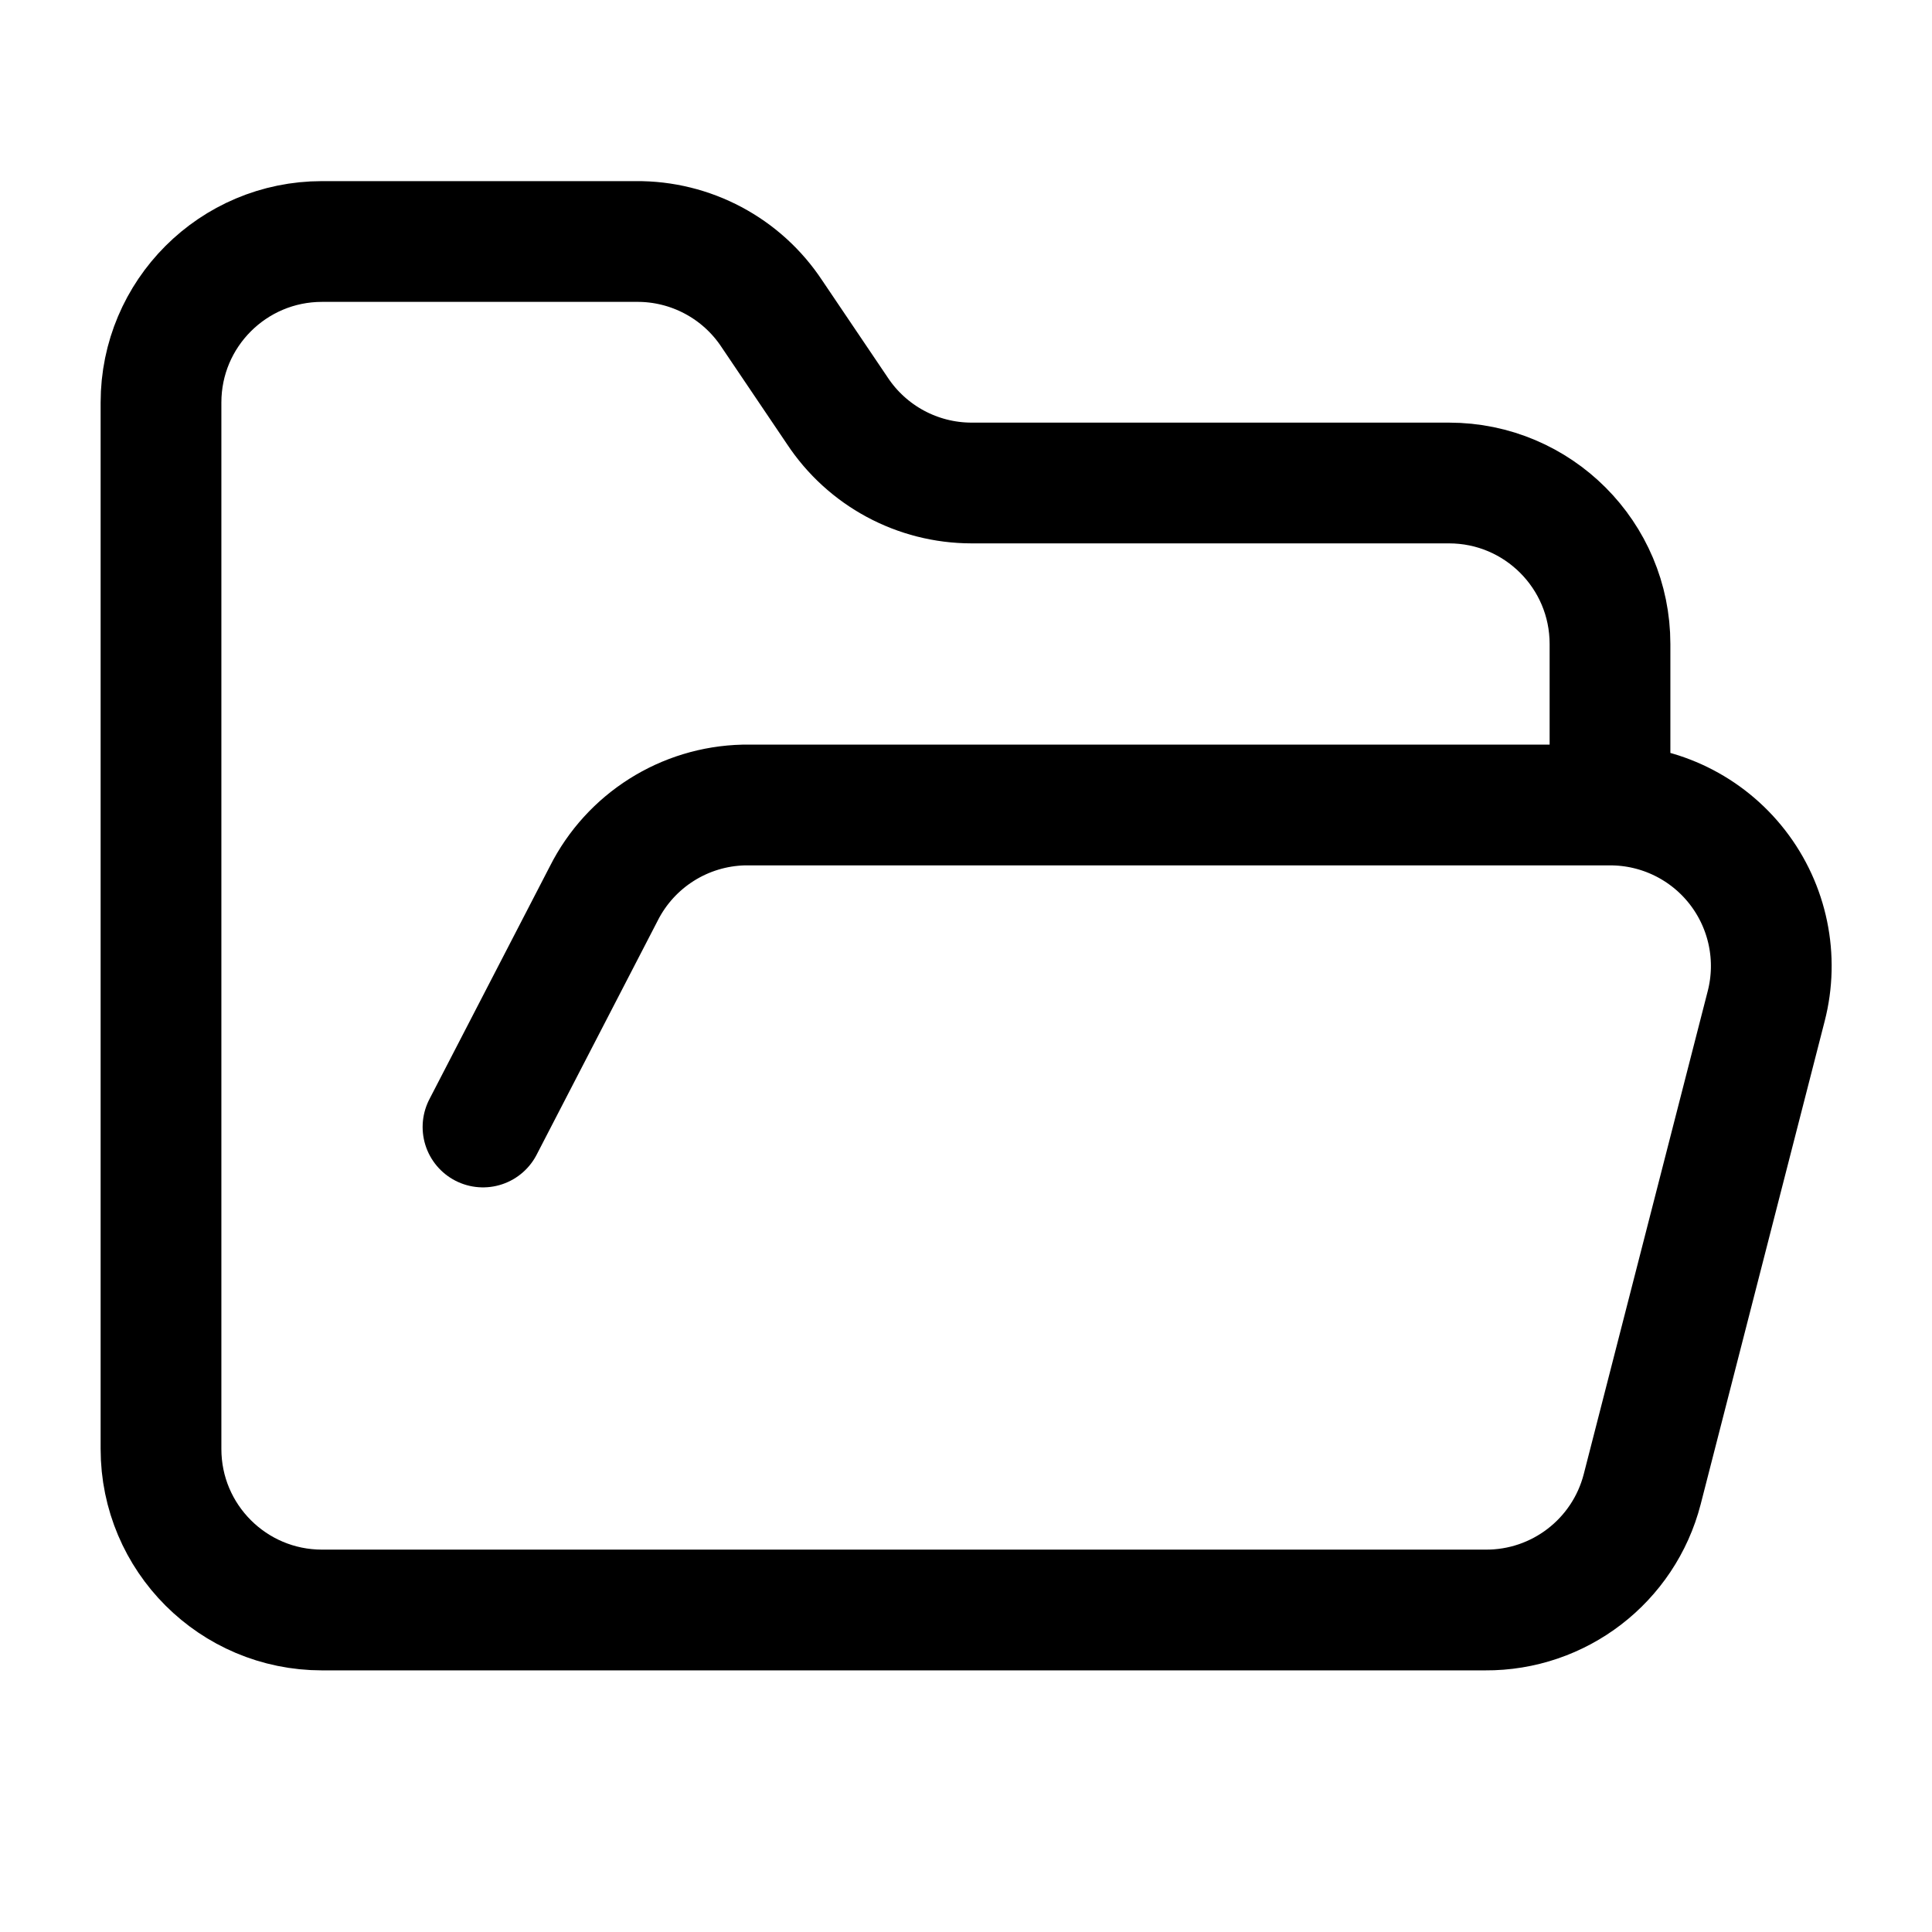
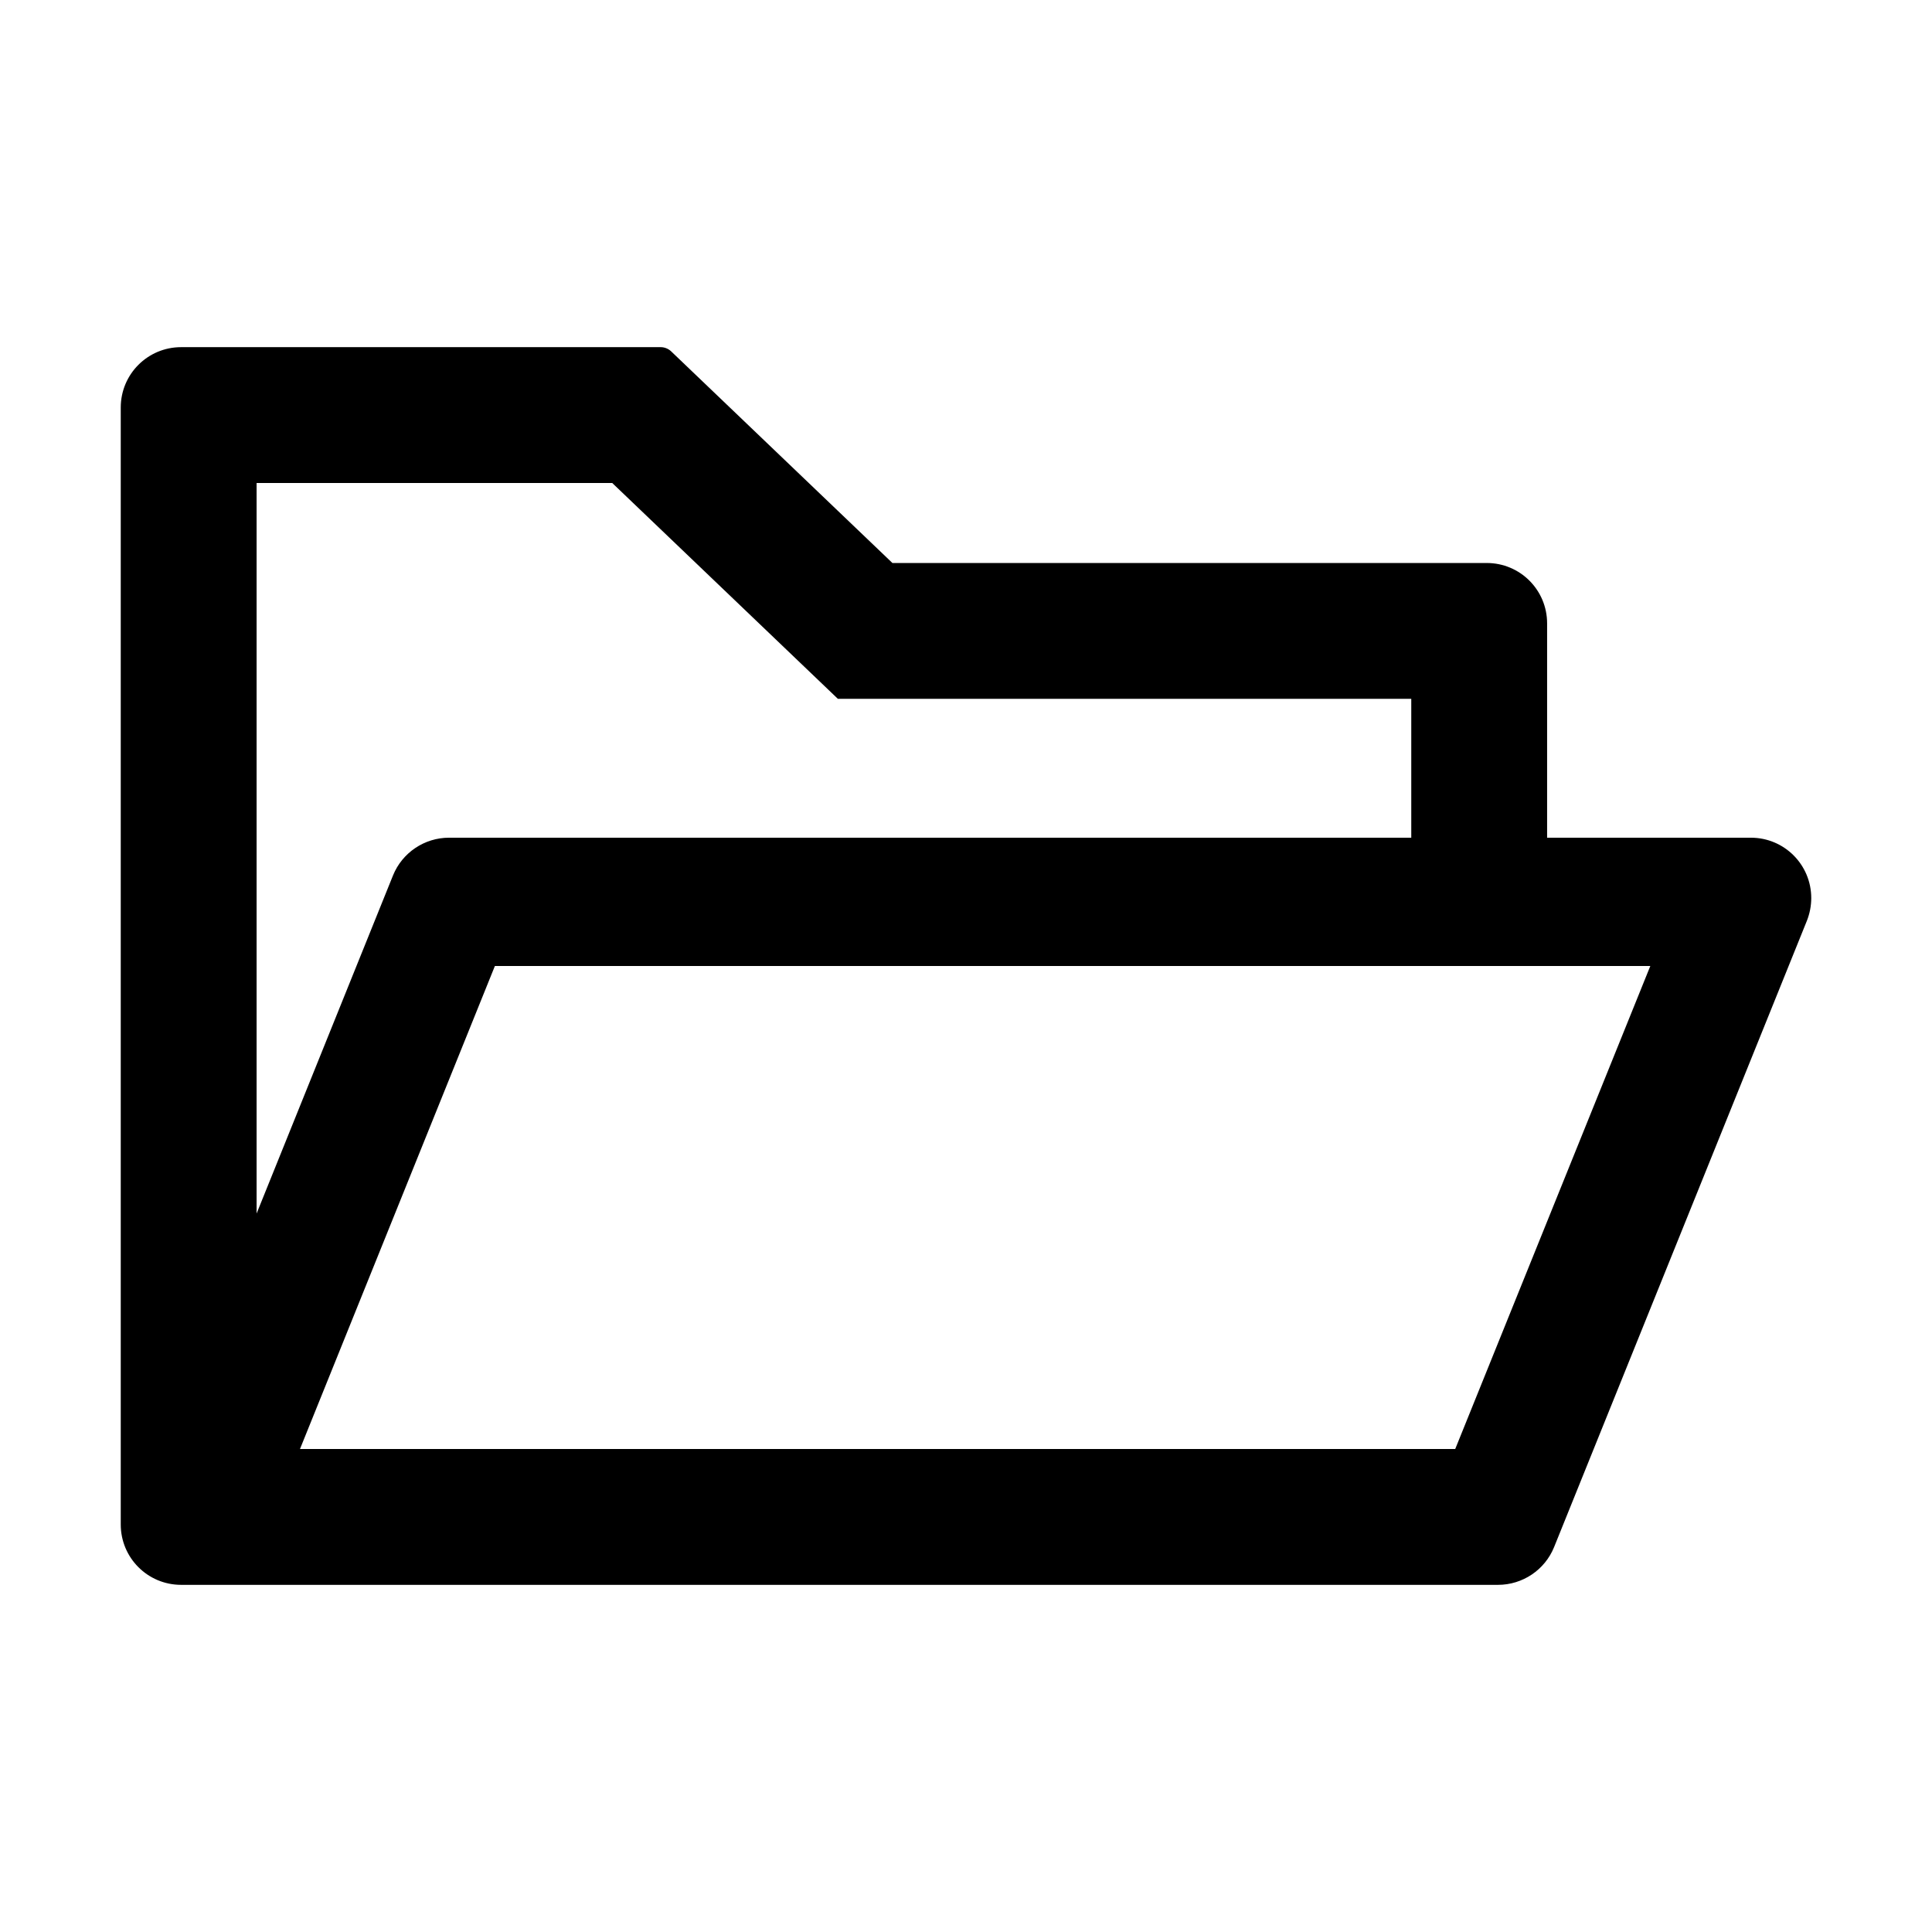
- <svg xmlns="http://www.w3.org/2000/svg" width="24" height="24" viewBox="0 0 24 24" fill="none" stroke="currentColor" stroke-width="1.5" stroke-linecap="round" stroke-linejoin="round">
-   <path d="m6 14 1.5-2.9A2 2 0 0 1 9.24 10H20a2 2 0 0 1 1.94 2.5l-1.54 6a2 2 0 0 1-1.95 1.5H4a2 2 0 0 1-2-2V5a2 2 0 0 1 2-2h3.9a2 2 0 0 1 1.69.9l.81 1.2a2 2 0 0 0 1.67.9H18a2 2 0 0 1 2 2v2" />
+ <svg xmlns="http://www.w3.org/2000/svg" width="24" height="24" viewBox="0 0 1024 1024" fill="currentColor">
+   <path d="M928 444H820V330.4c0-17.7-14.3-32-32-32H473L355.7 186.2c-1.5-1.4-3.5-2.2-5.5-2.2H96c-17.7 0-32 14.3-32 32v592c0 17.7 14.3 32 32 32h698c13 0 24.8-7.9 29.7-20l134-332c1.5-3.8 2.3-7.9 2.3-12 0-17.7-14.3-32-32-32zM136 256h188.5l119.6 114.4H748V444H238c-13 0-24.8 7.9-29.7 20L136 643.2V256z m635.3 512H159l103.3-256h612.4L771.3 768z" />
</svg>
